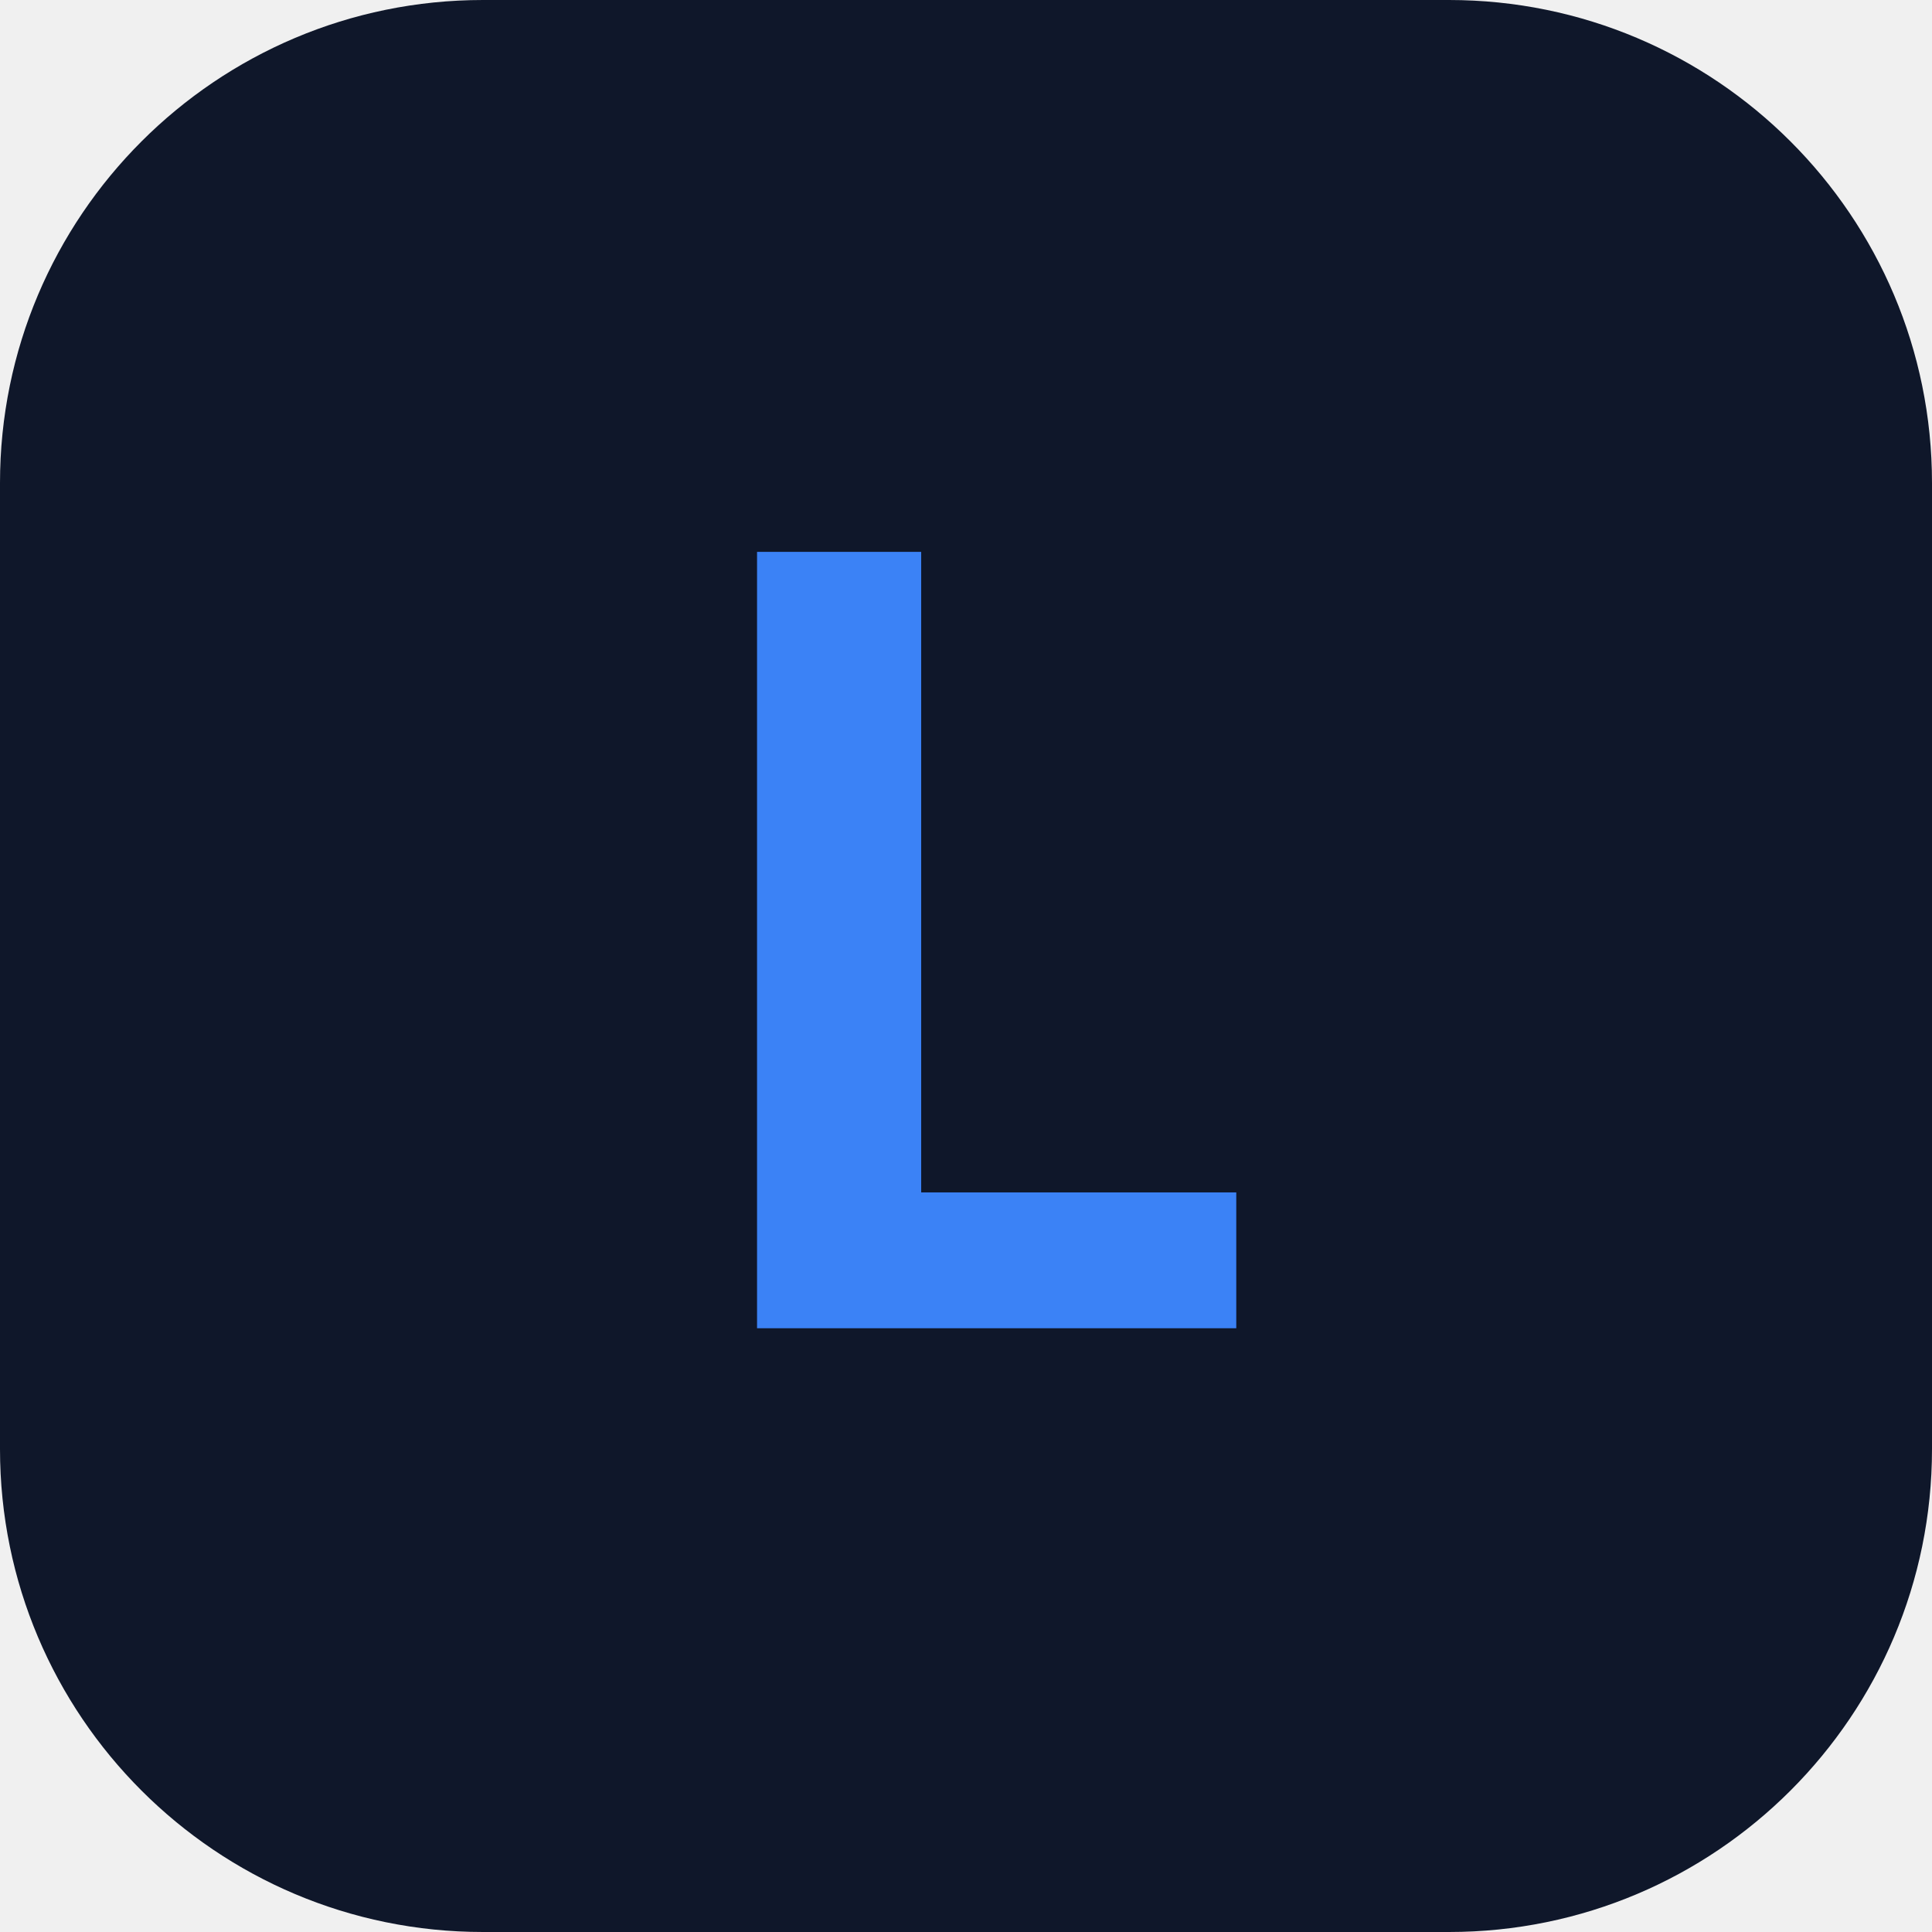
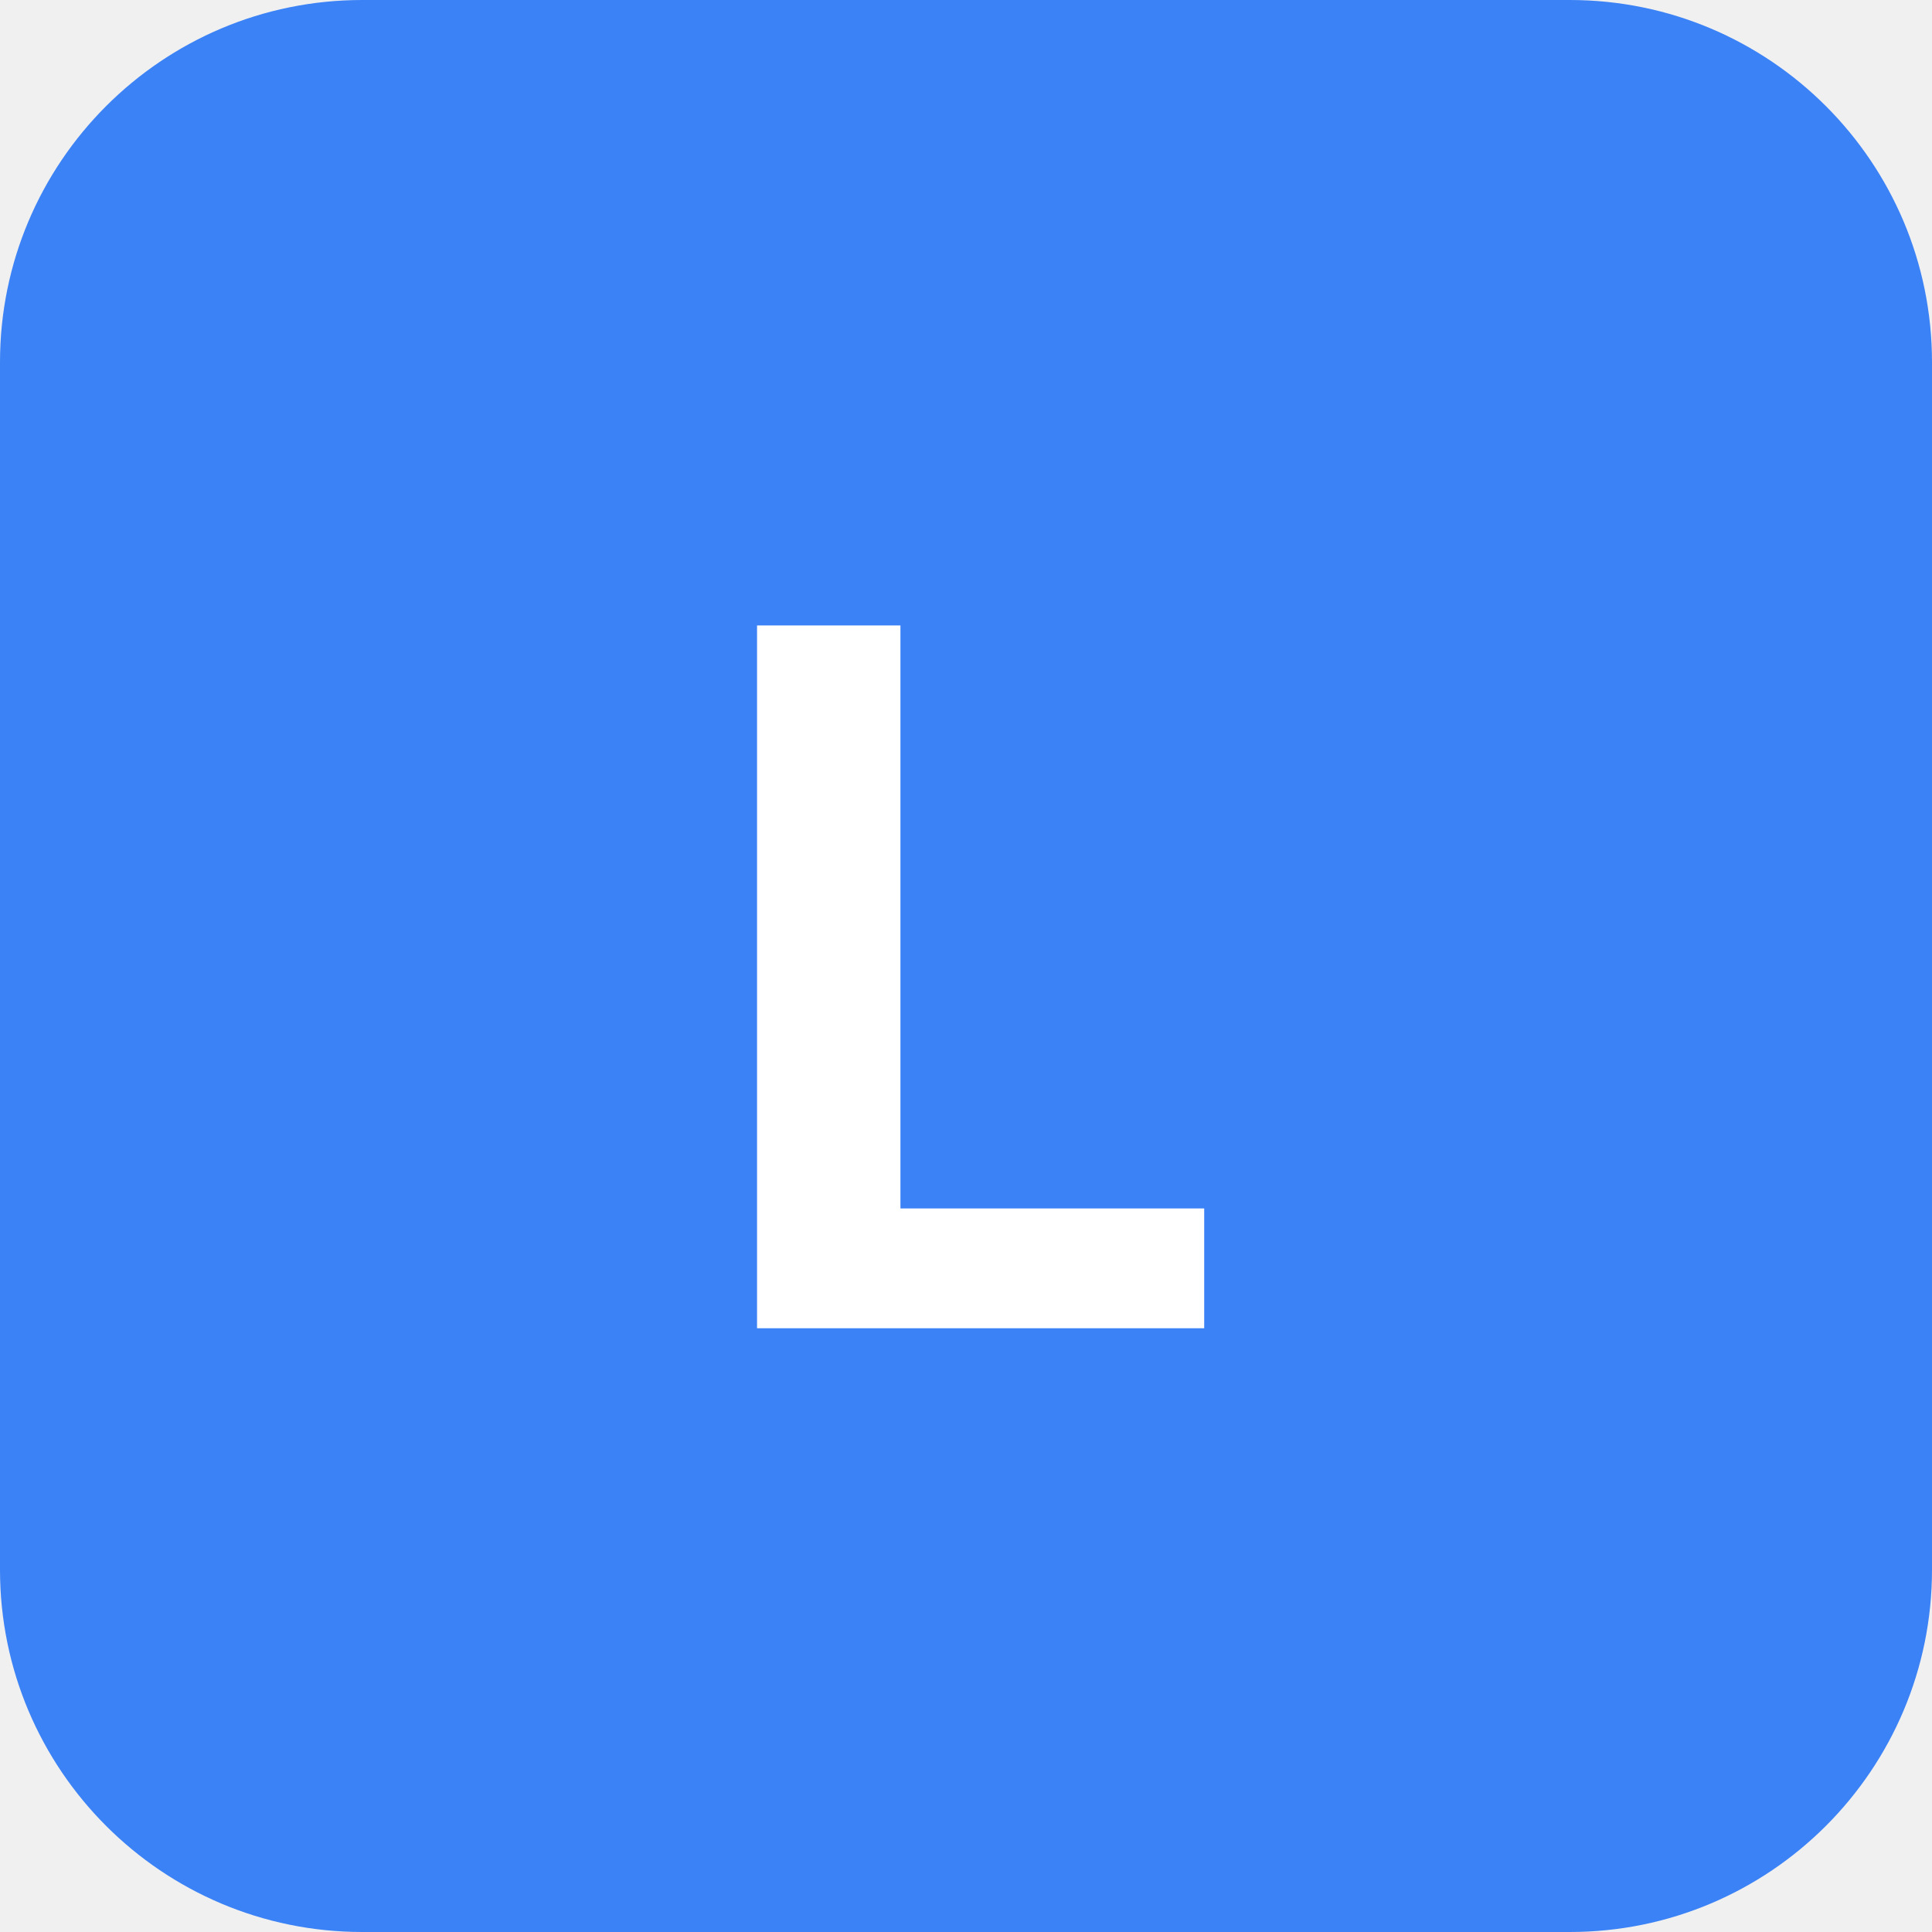
<svg xmlns="http://www.w3.org/2000/svg" width="32" height="32" viewBox="0 0 32 32" fill="none">
-   <rect width="32" height="32" rx="8" fill="#0f172a" />
-   <text x="16" y="22" font-family="system-ui, sans-serif" font-size="18" font-weight="bold" text-anchor="middle" fill="#3b82f6">L</text>
+   <rect width="32" height="32" rx="6" fill="#3b82f6" />
+   <text x="16" y="22" font-family="system-ui, -apple-system, sans-serif" font-size="16" font-weight="700" text-anchor="middle" fill="white">L</text>
</svg>
